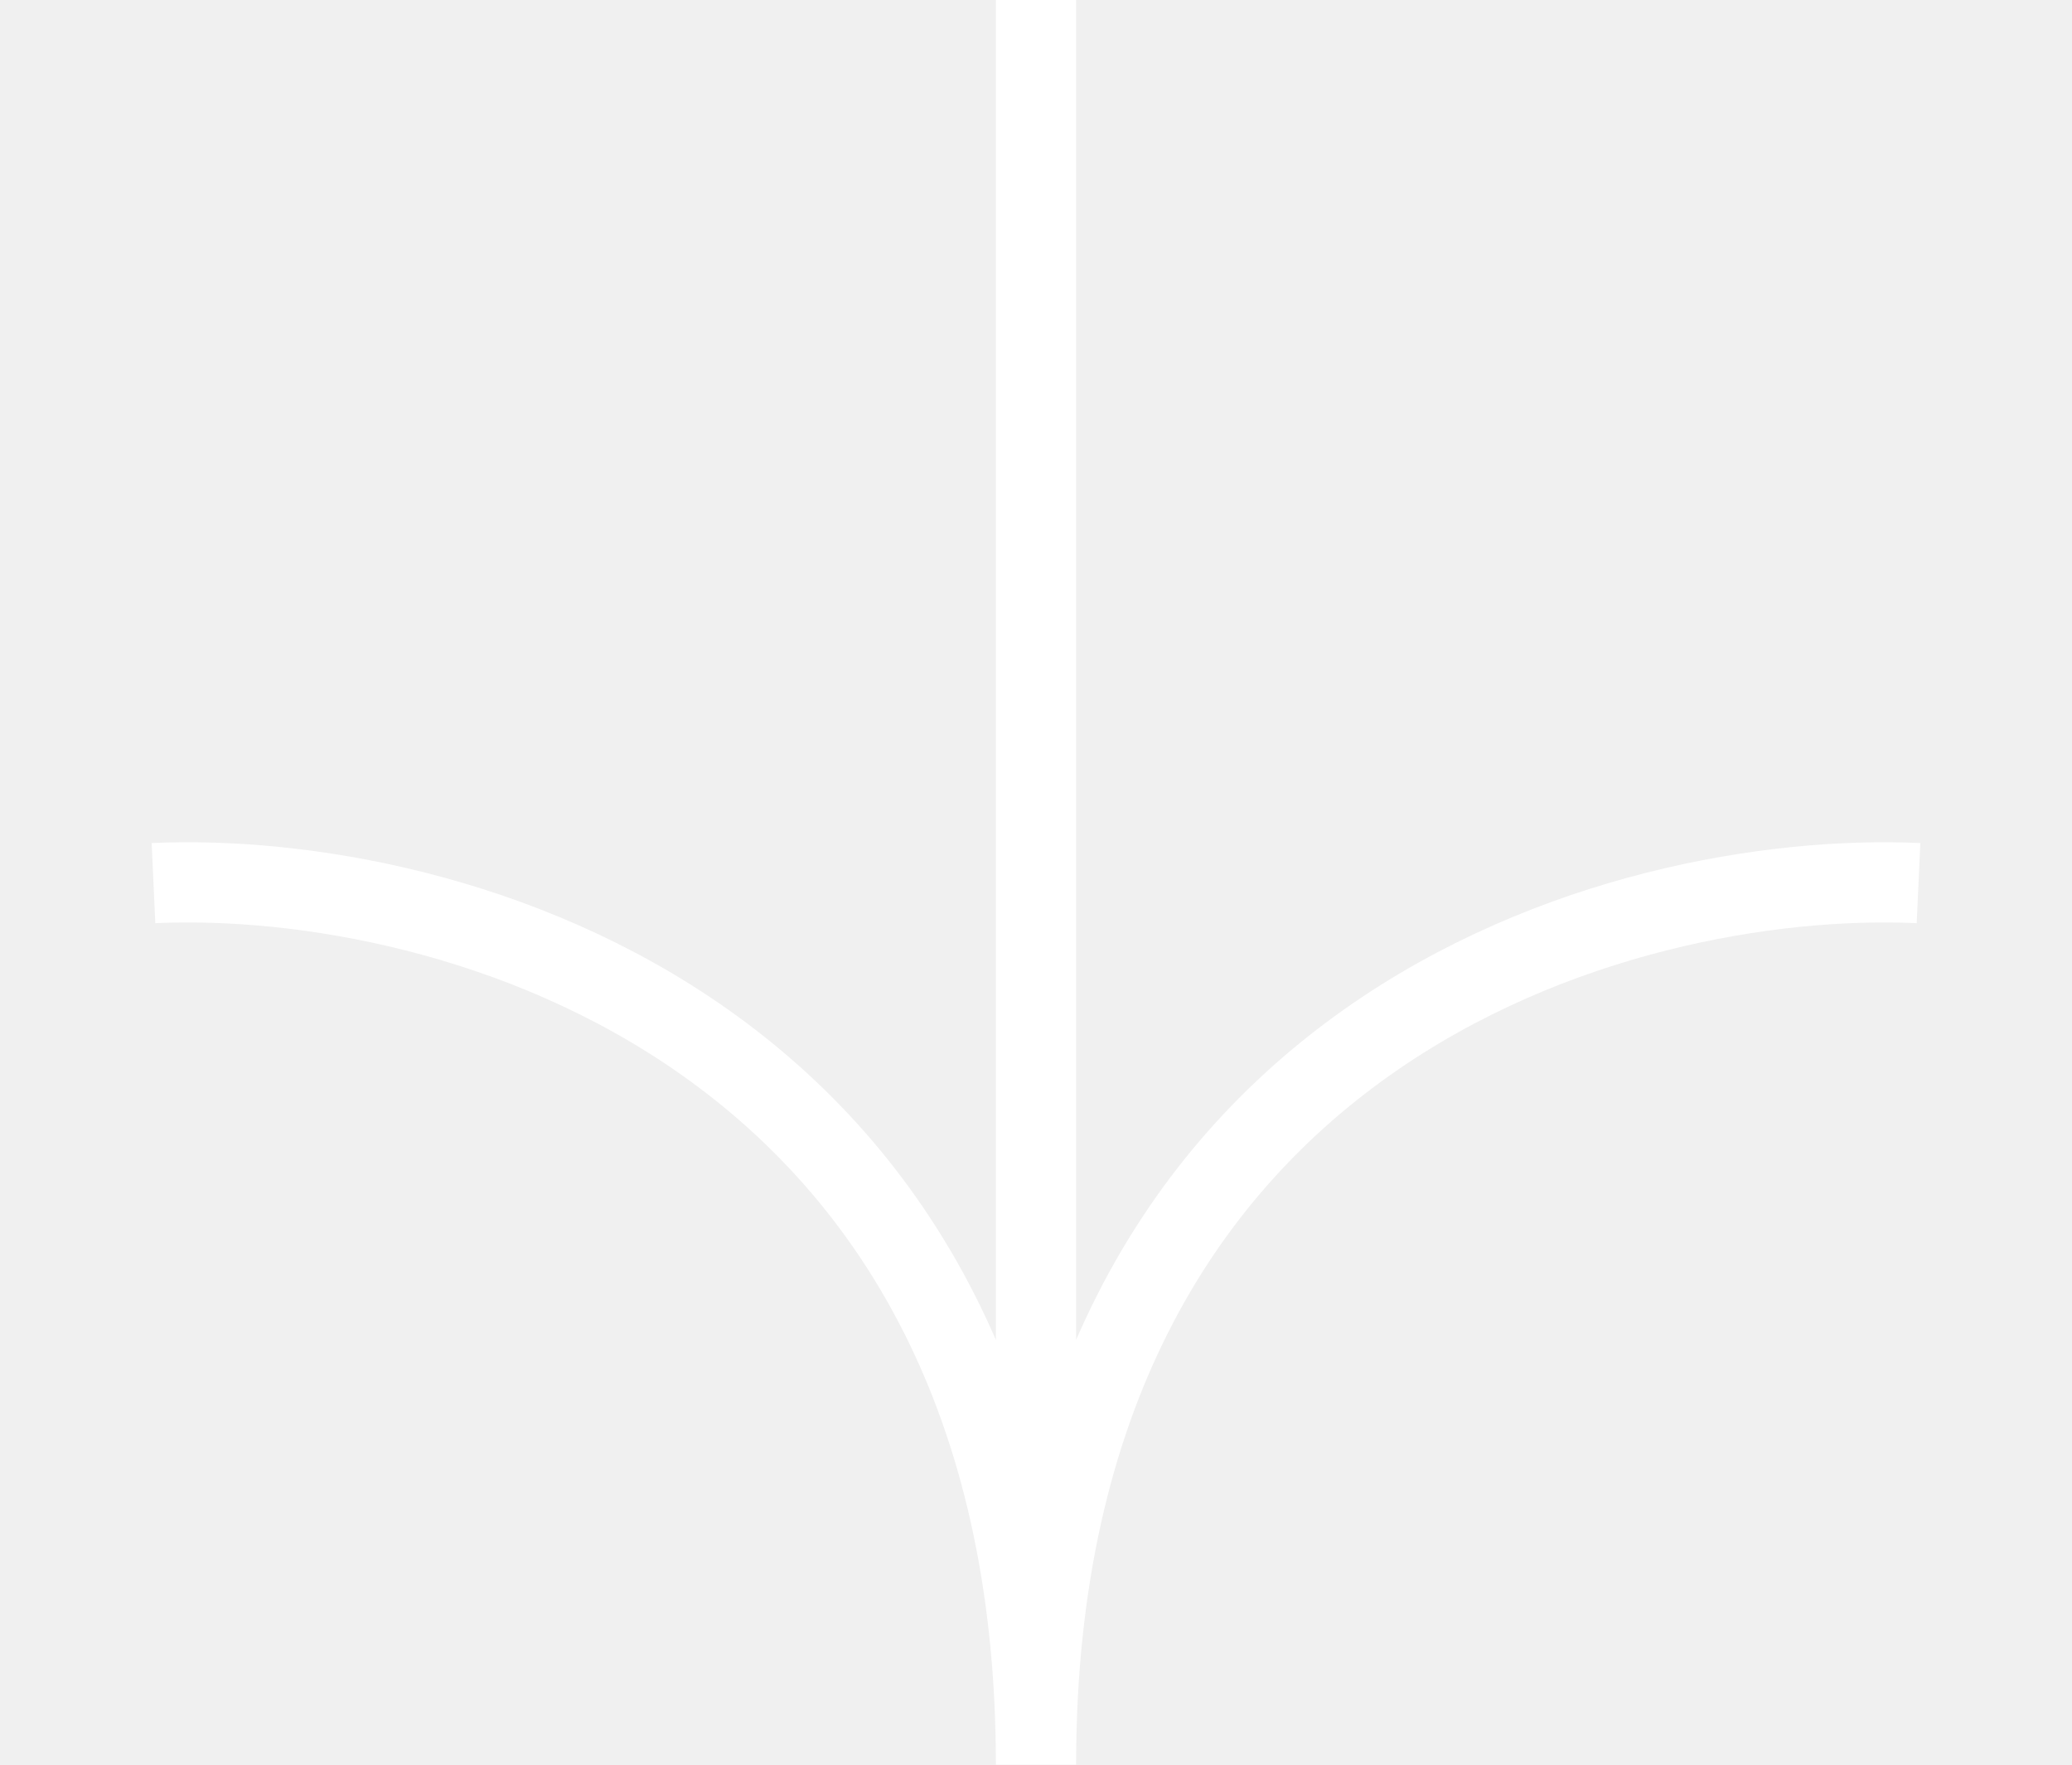
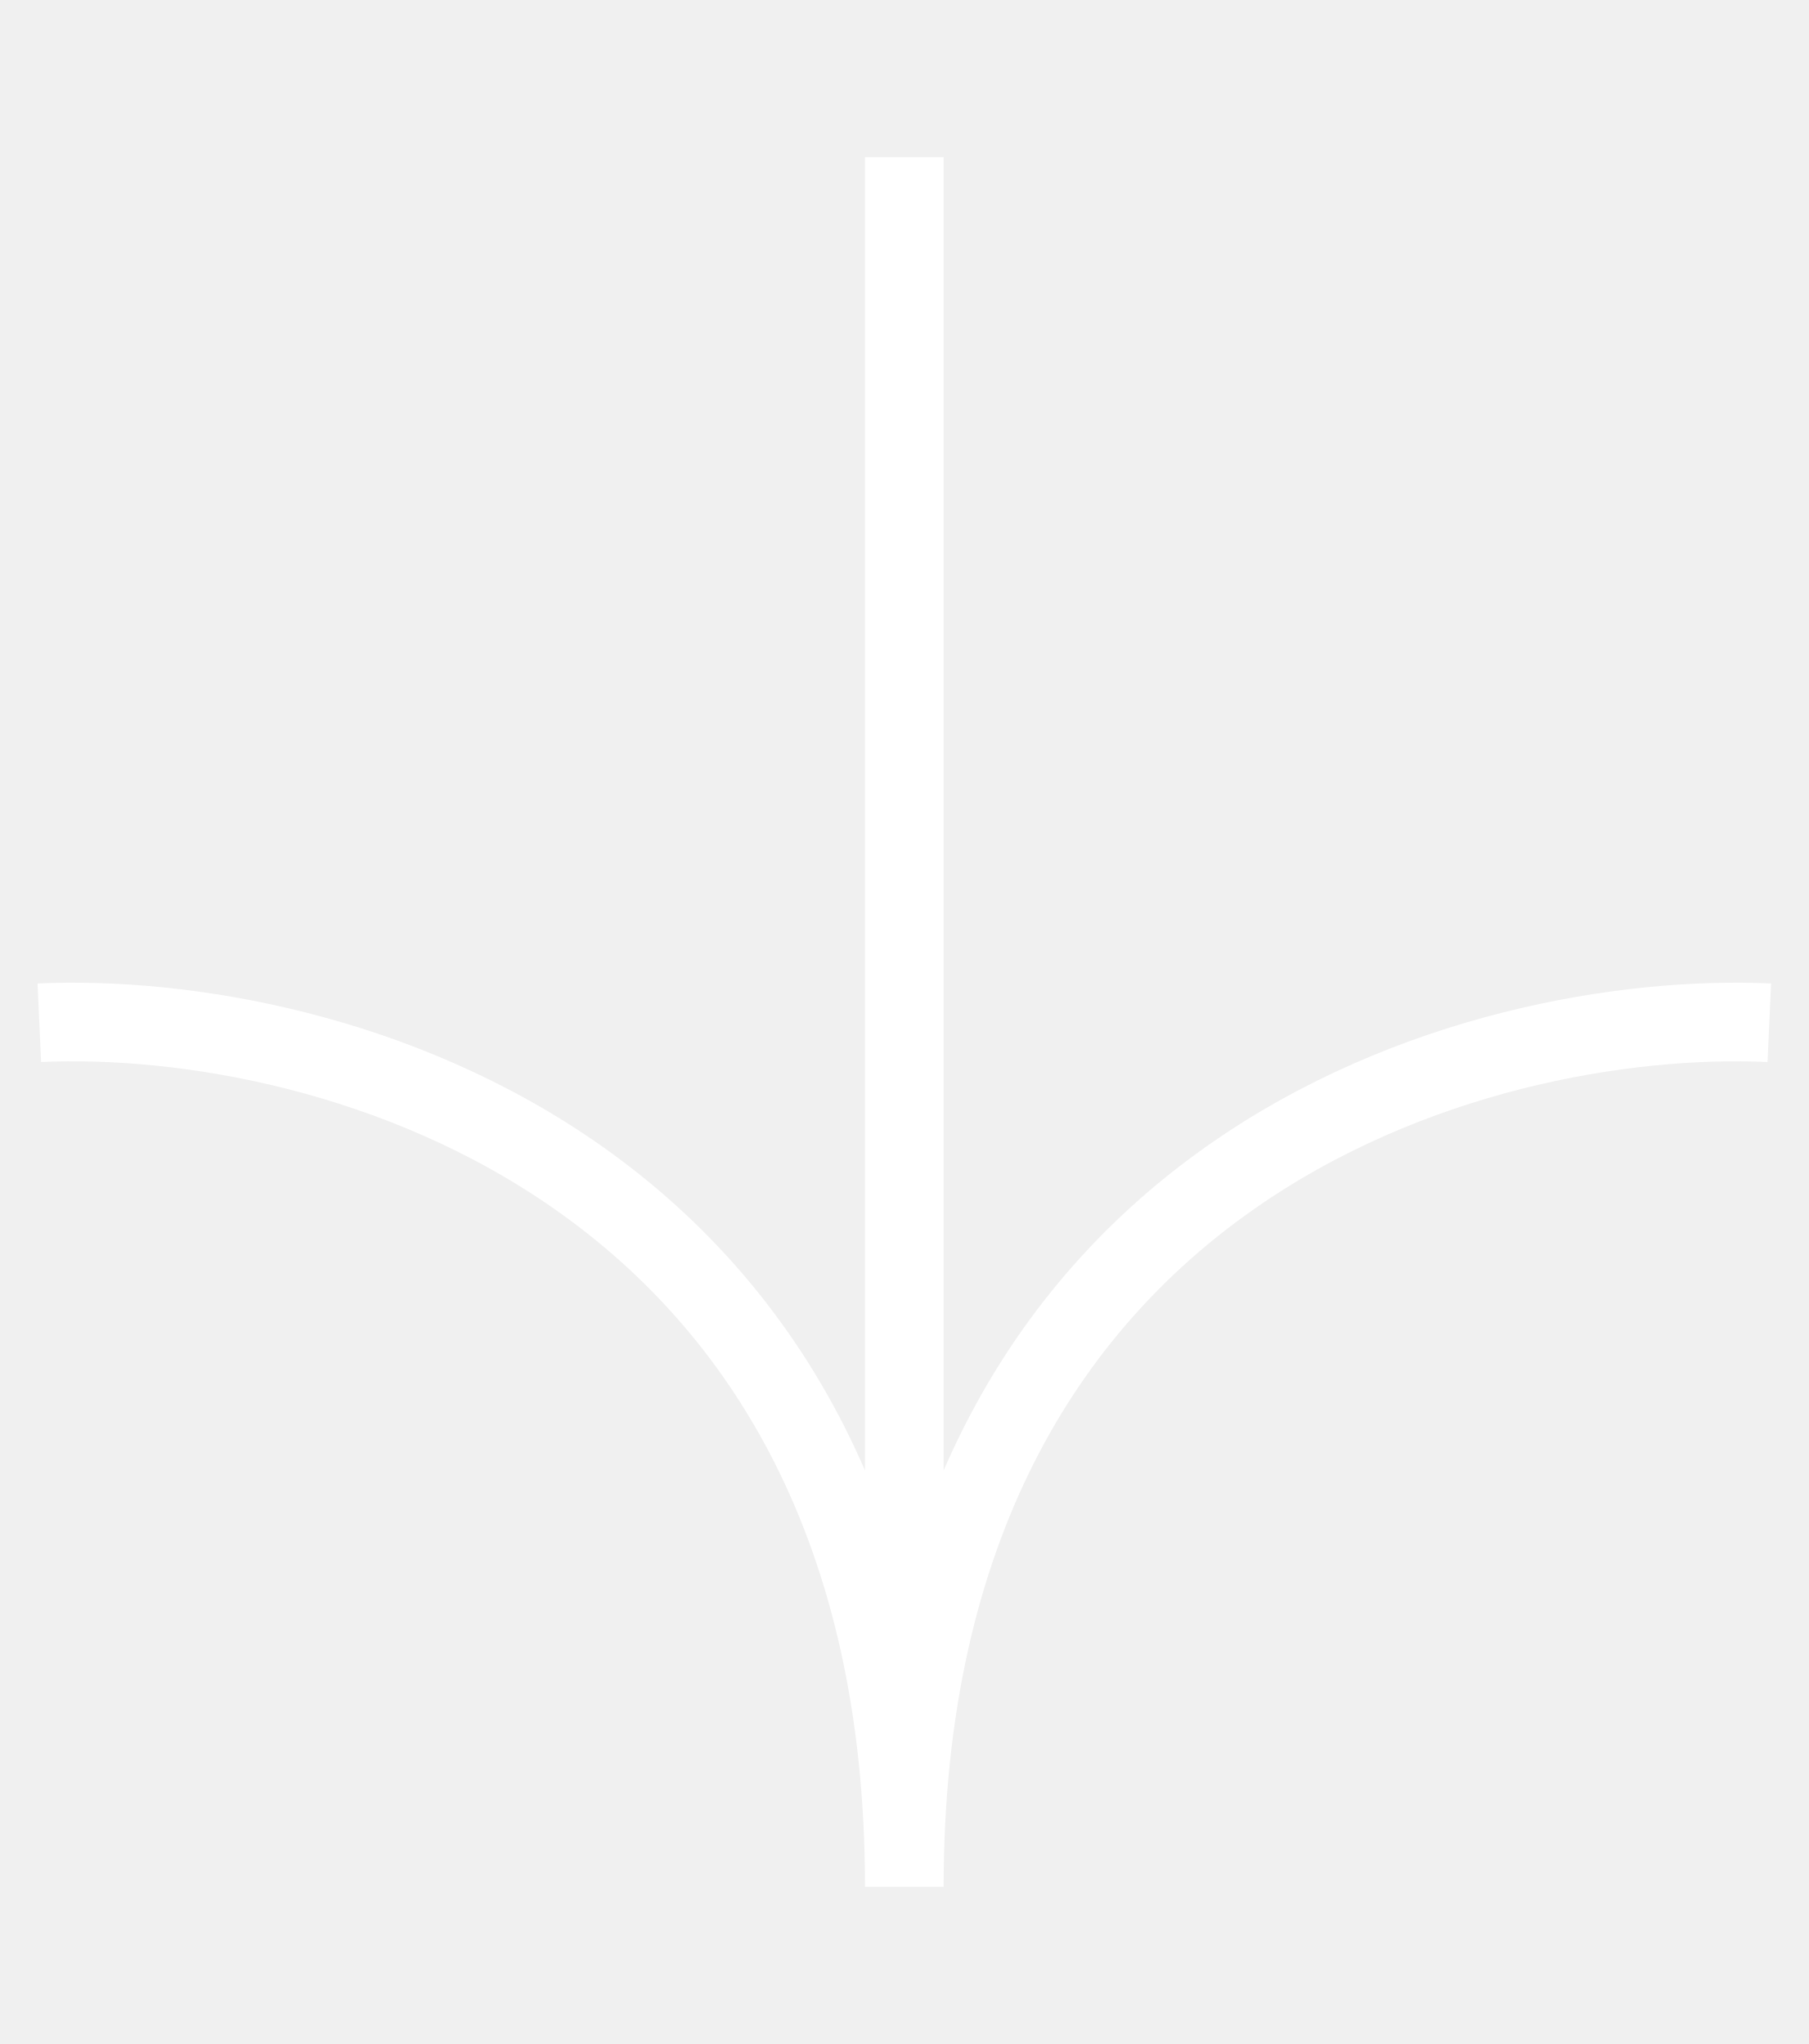
- <svg xmlns="http://www.w3.org/2000/svg" width="27" height="23" viewBox="0 0 46 44">
+ <svg xmlns="http://www.w3.org/2000/svg" width="23" height="26" viewBox="0 0 46 44">
  <g fill="none" stroke="#FFF" stroke-width="2">
    <path d="M1 22.019C8.333 21.686 23 25.616 23 44M23 44V0M45 22.019C37.667 21.686 23 25.616 23 44" />
  </g>
</svg>
